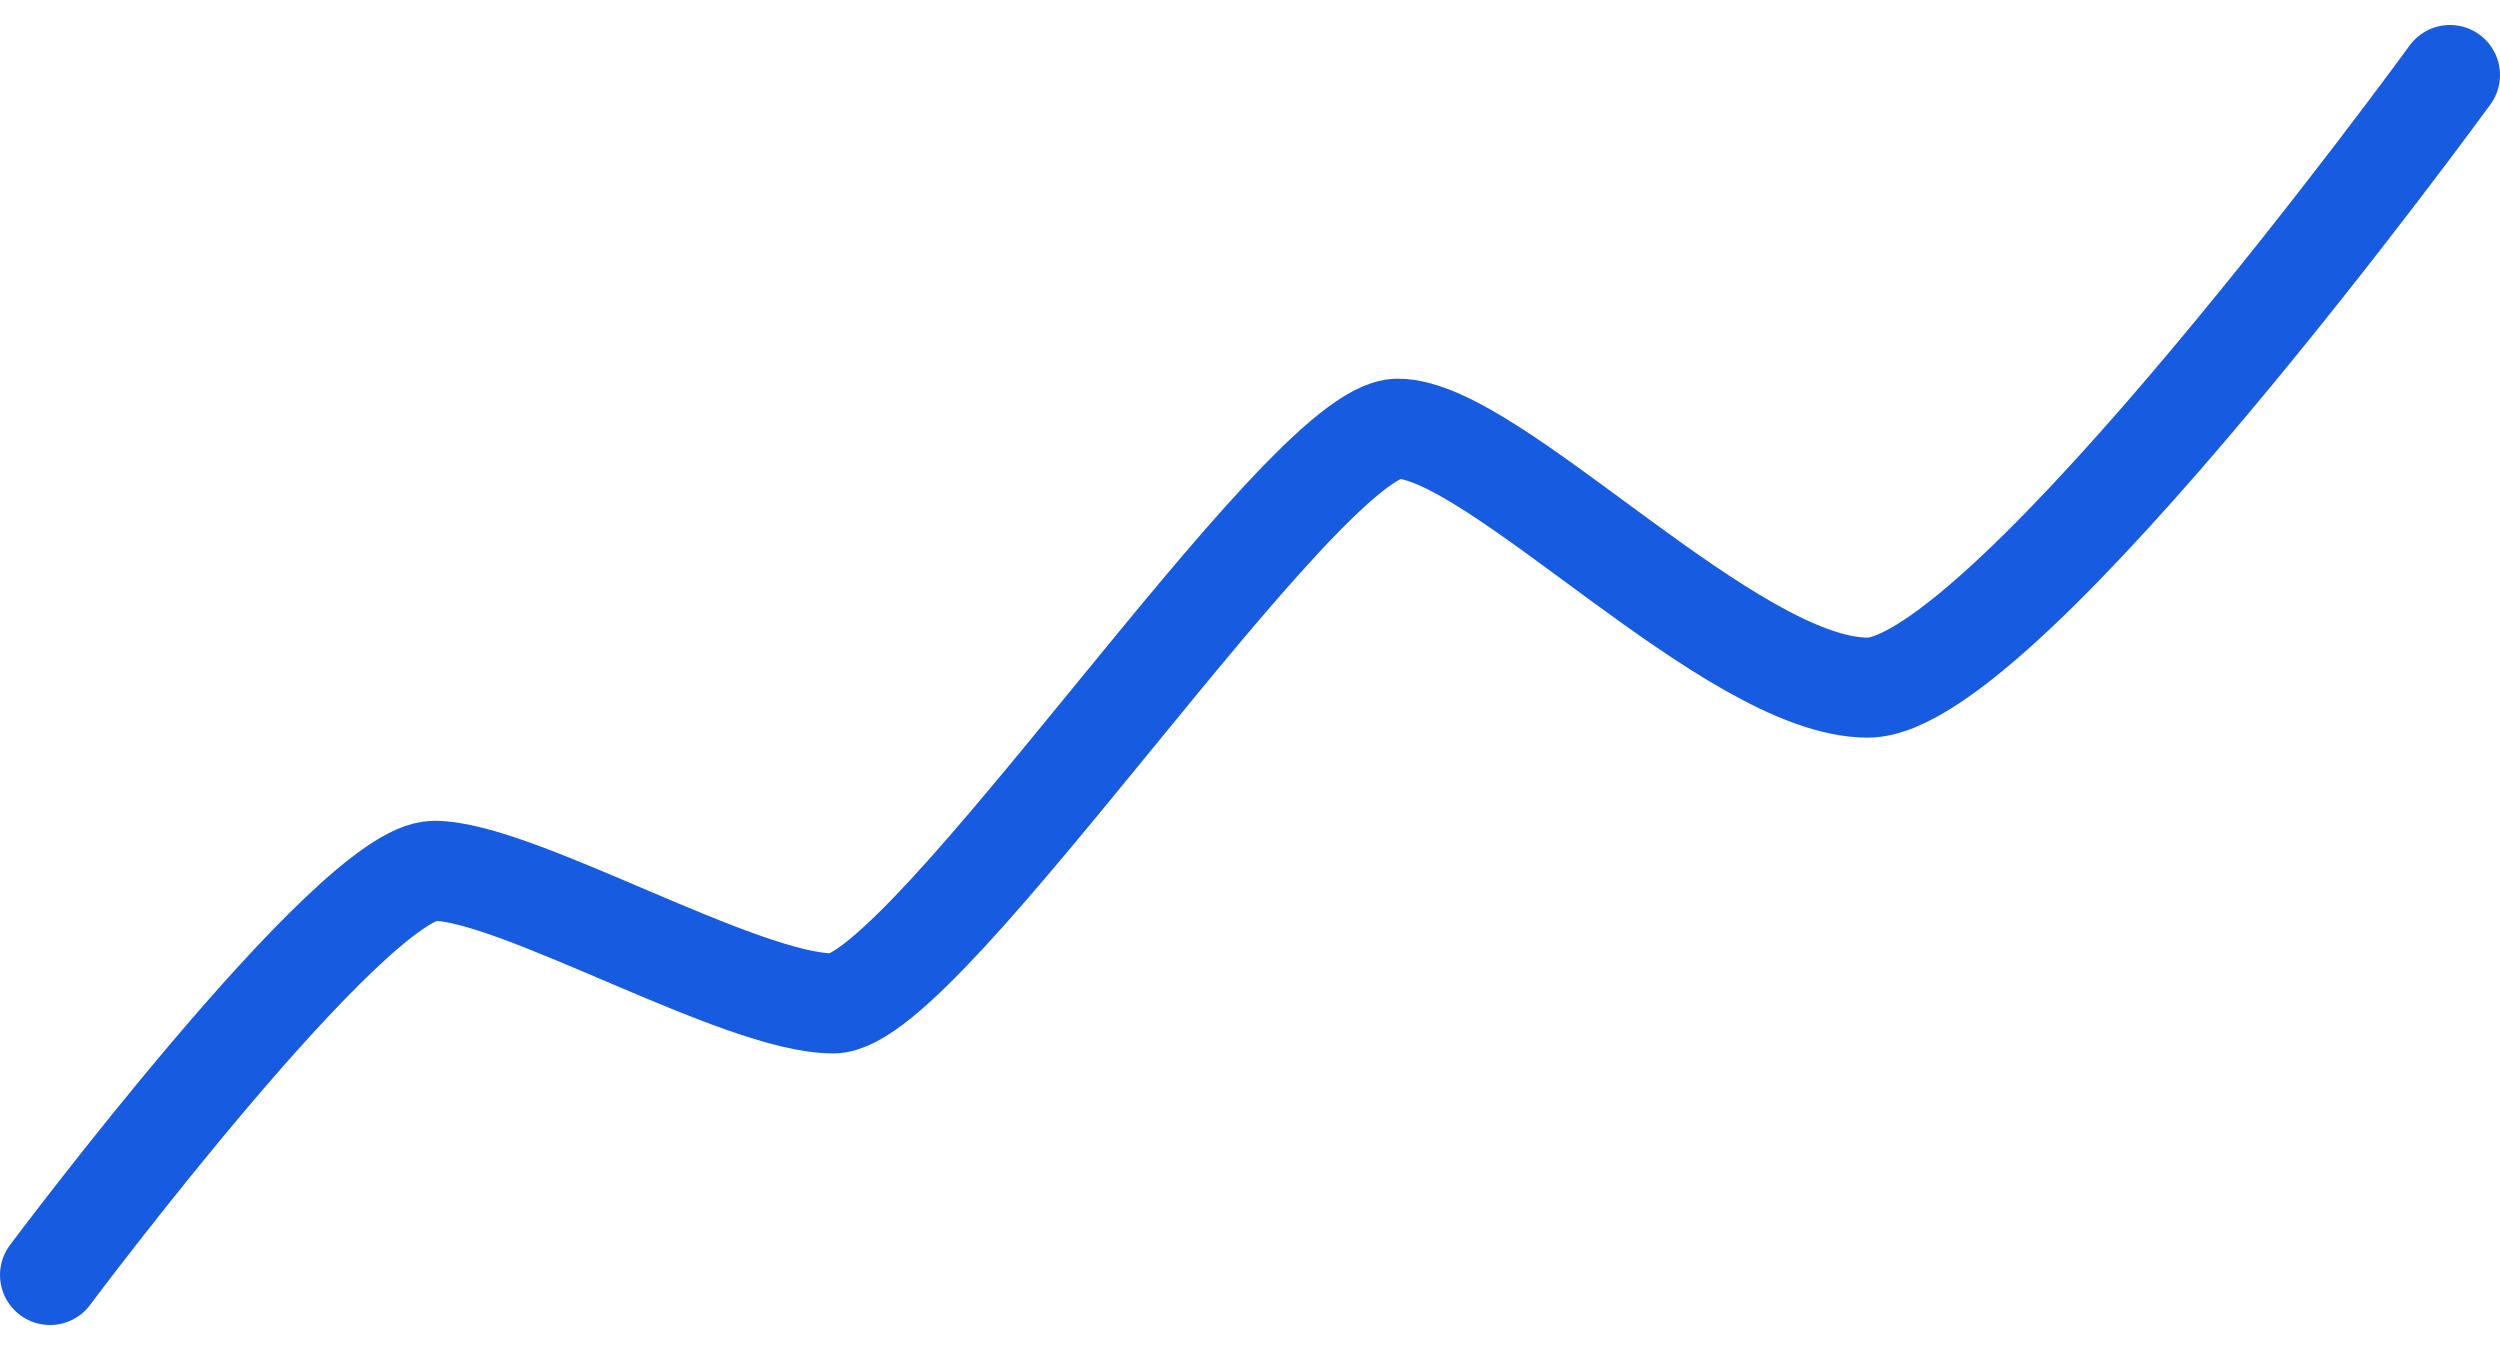
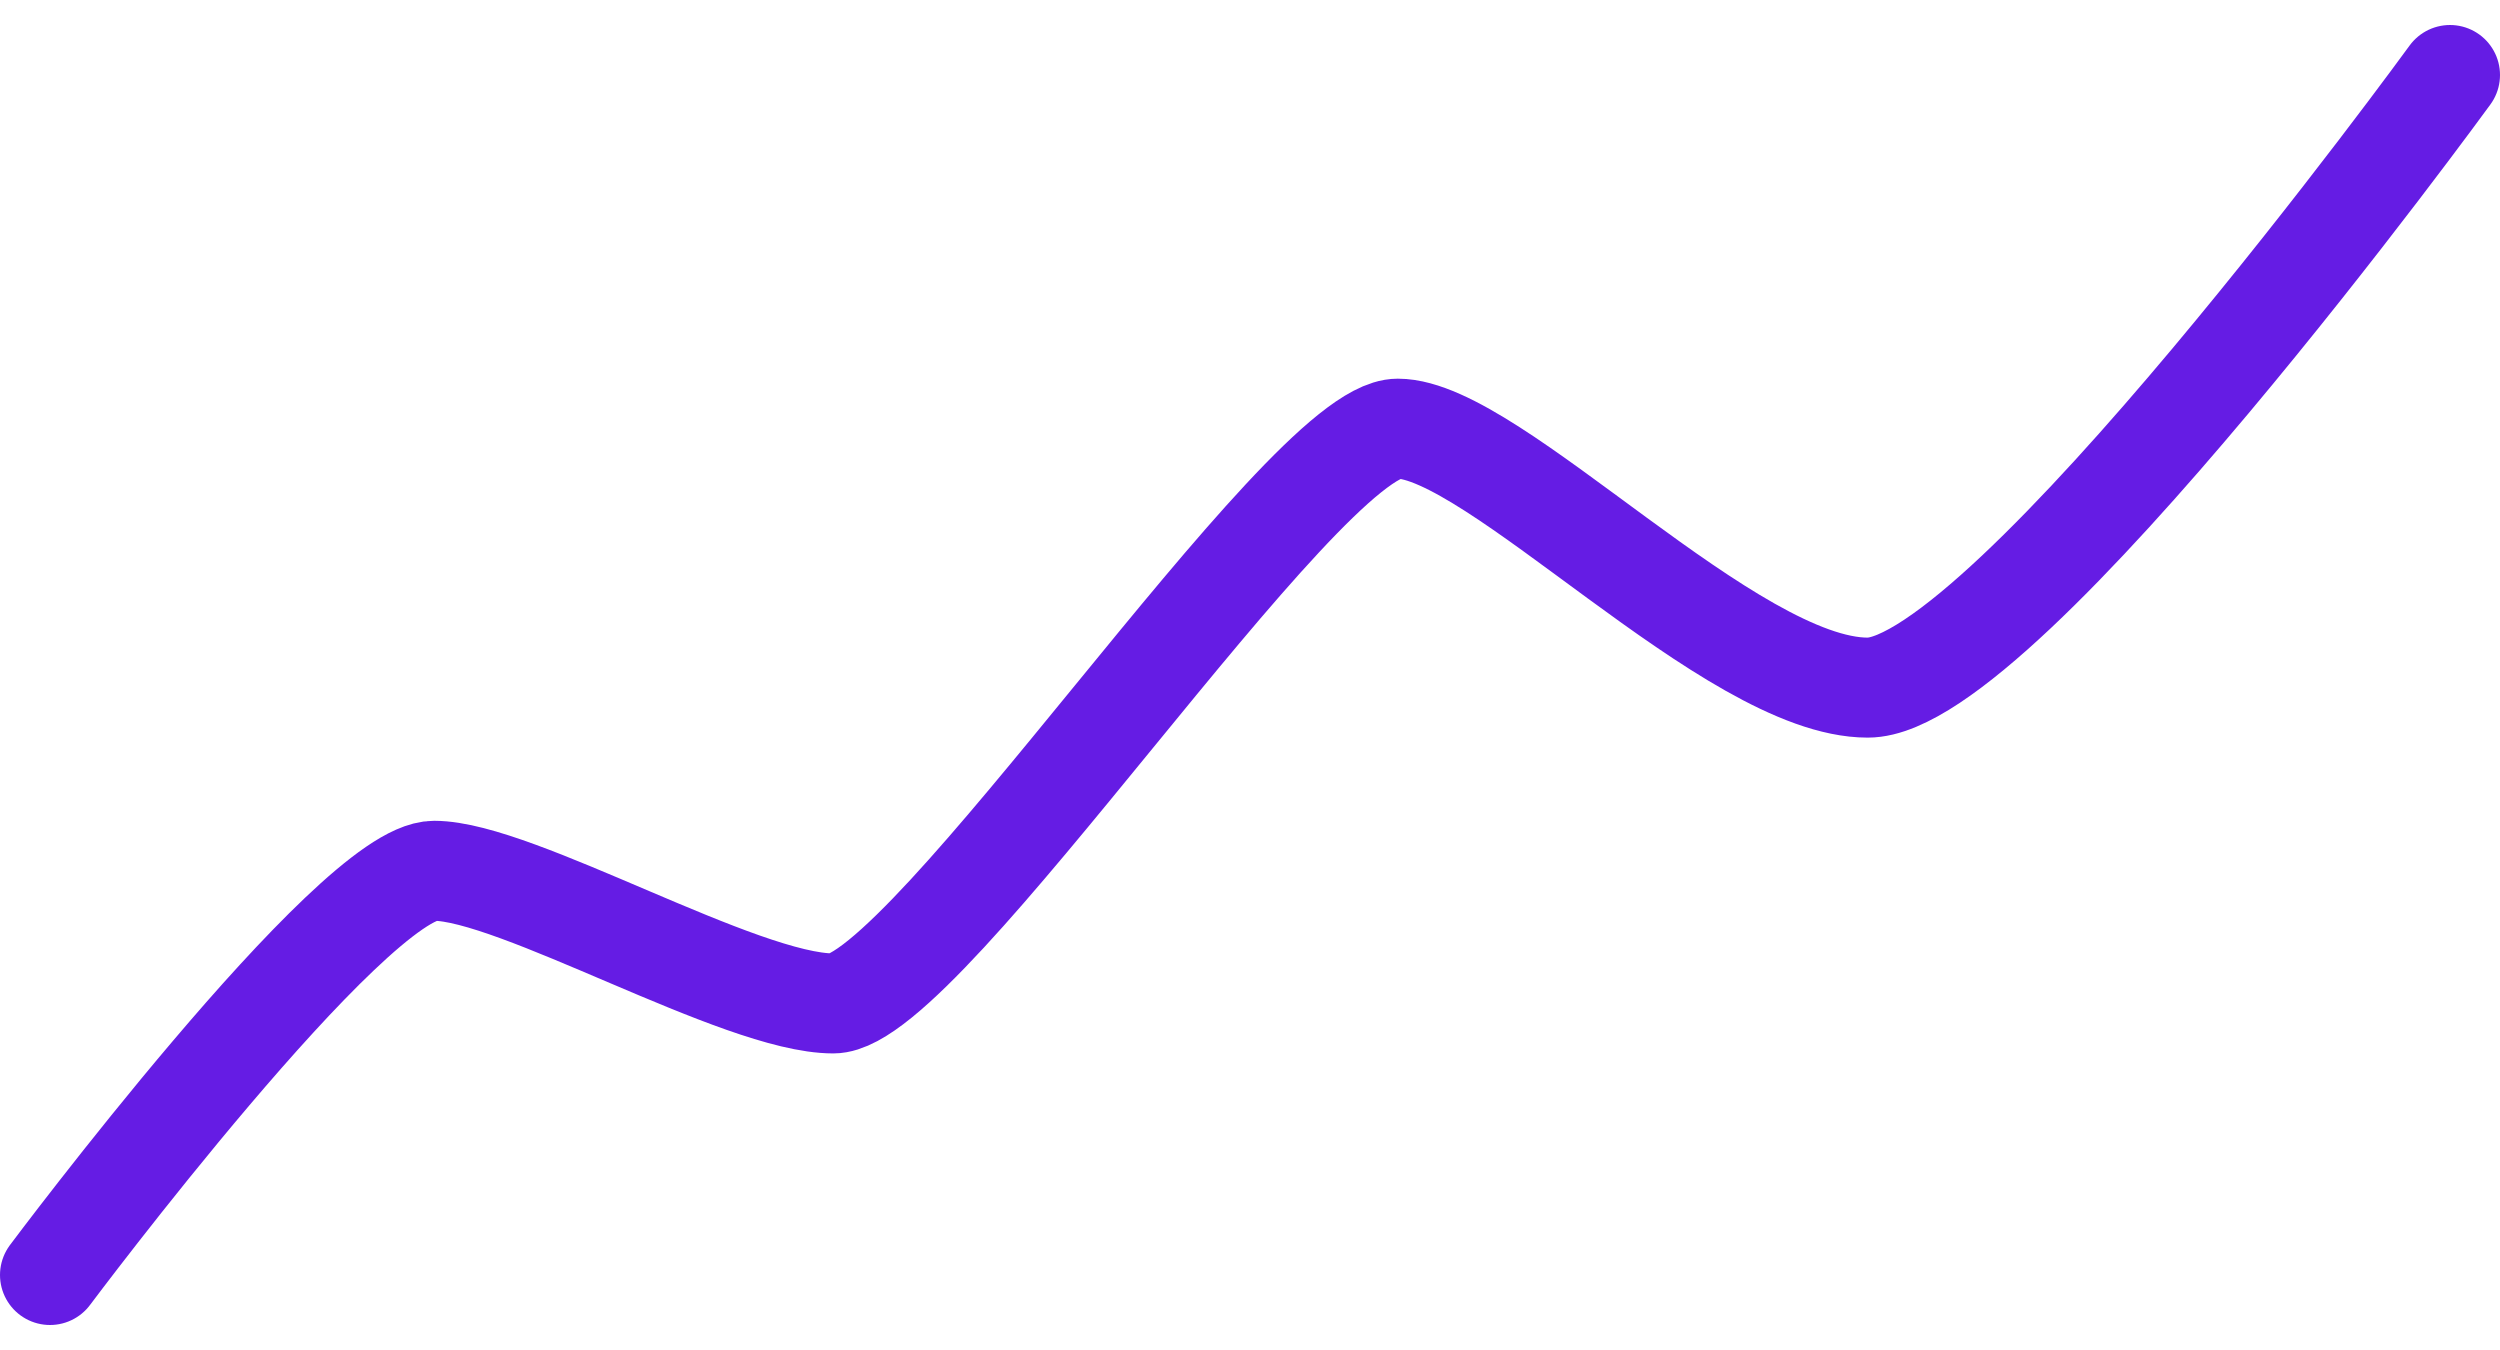
<svg xmlns="http://www.w3.org/2000/svg" width="50" height="27" viewBox="0 0 100 52" fill="none">
-   <path d="M2 50C2 50 14.085 33.832 17.369 33.832C20.654 33.832 29.611 39.137 33.33 39.137C37.05 39.137 52.08 16.147 55.911 16.147C59.743 16.147 69.24 26.505 74.709 26.505C80.178 26.505 98 2 98 2" stroke="#165BE0" stroke-width="4" stroke-linecap="round" stroke-linejoin="round" />
+   <path d="M2 50C2 50 14.085 33.832 17.369 33.832C20.654 33.832 29.611 39.137 33.33 39.137C37.05 39.137 52.08 16.147 55.911 16.147C59.743 16.147 69.24 26.505 74.709 26.505C80.178 26.505 98 2 98 2" stroke="#651CE4" stroke-width="4" stroke-linecap="round" stroke-linejoin="round" />
</svg>
